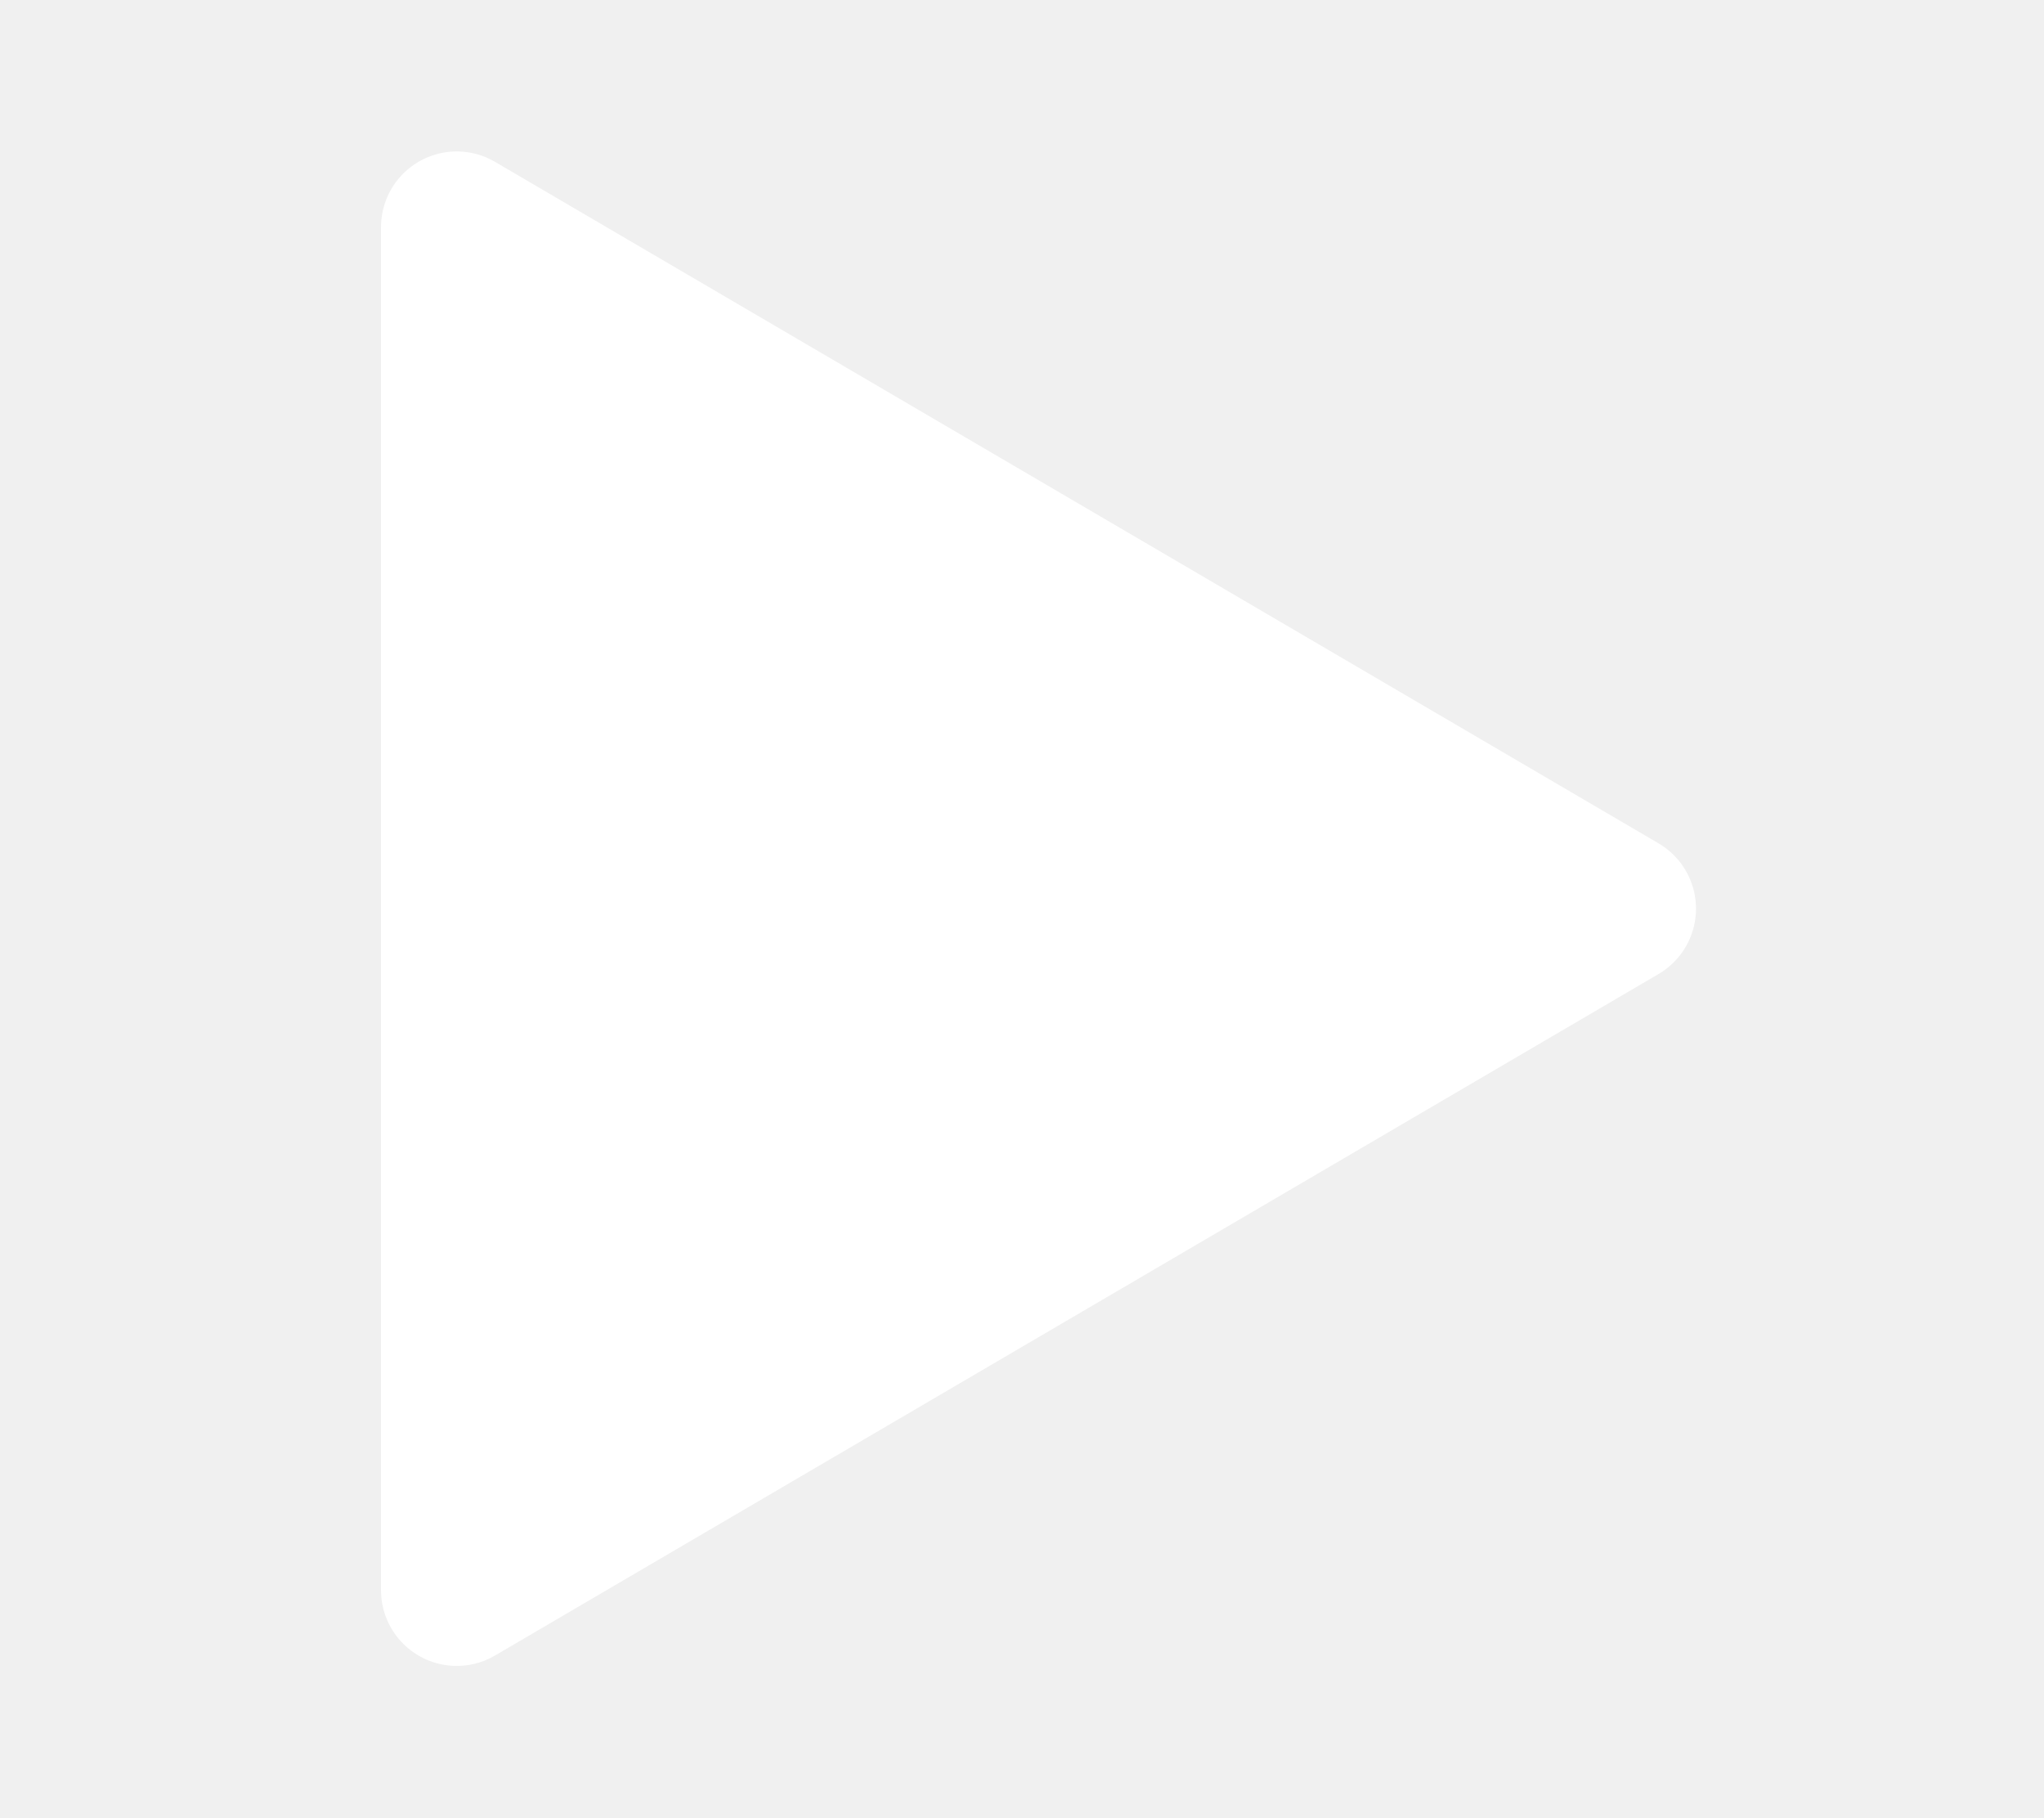
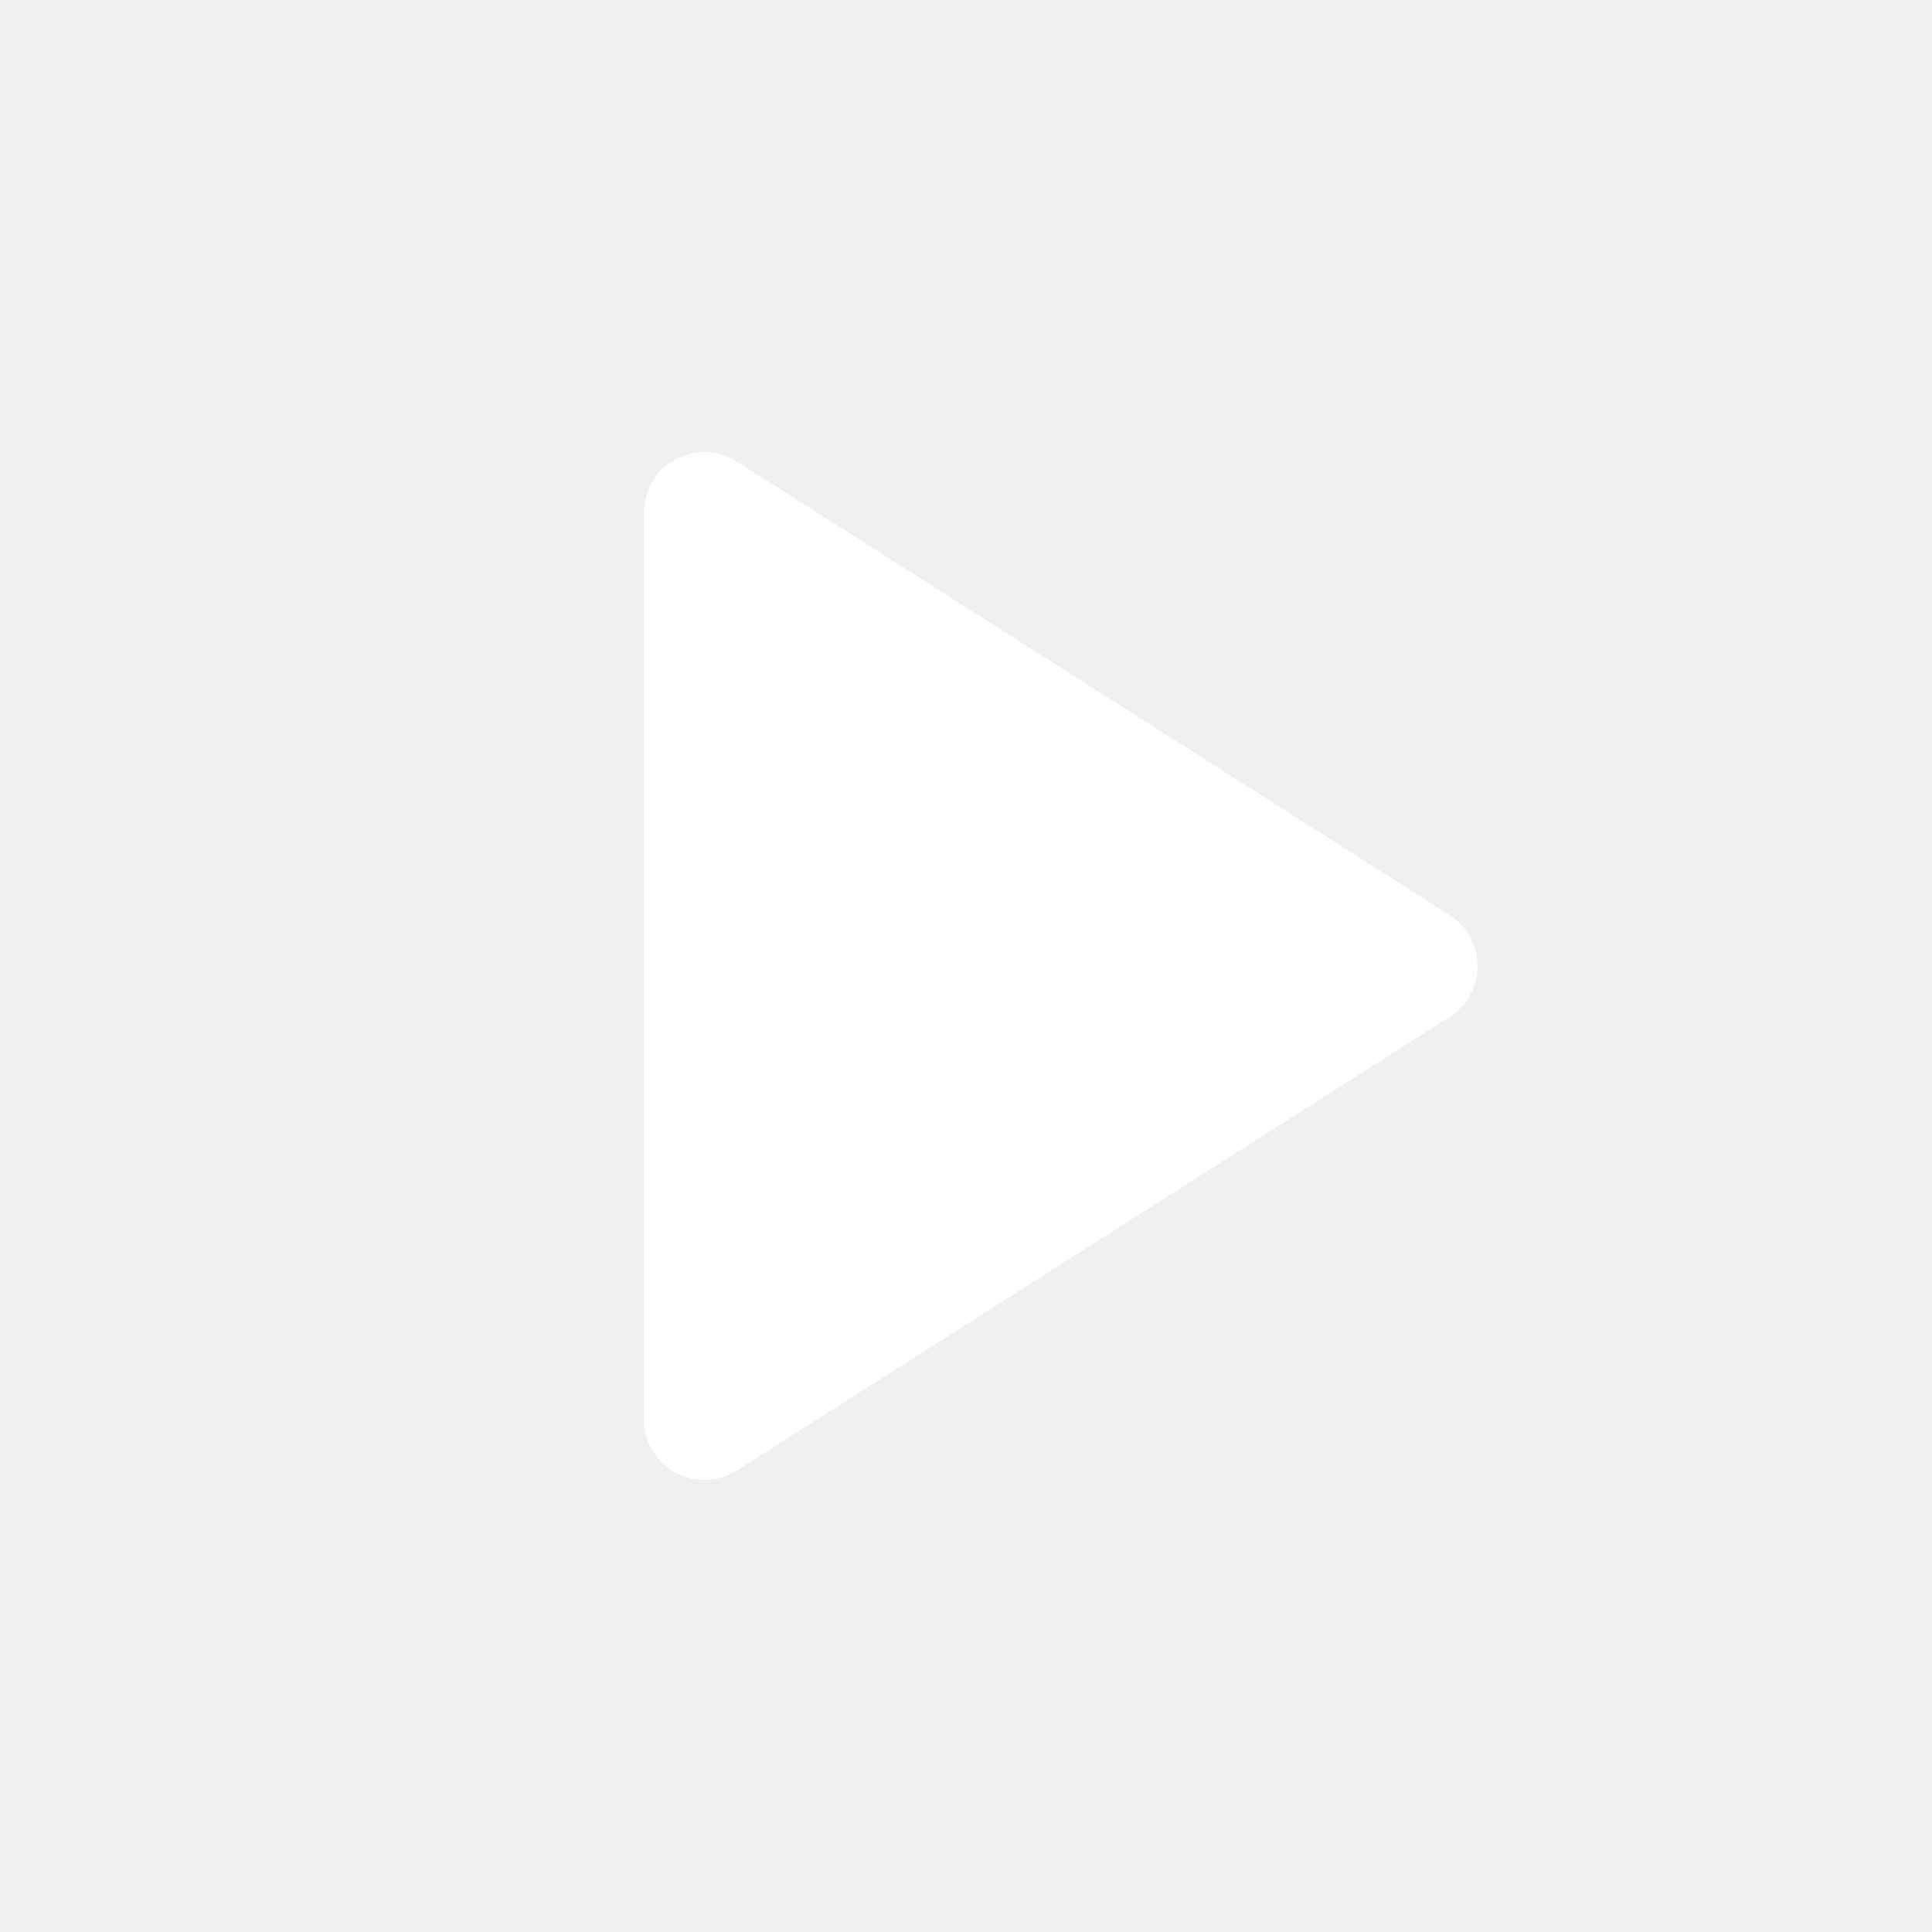
- <svg xmlns="http://www.w3.org/2000/svg" width="27" height="24" viewBox="0 0 27 24" fill="none">
-   <path d="M6.033 3L21.403 12L6.033 21V3Z" fill="white" stroke="white" stroke-width="2" stroke-linecap="round" stroke-linejoin="round" />
+ <svg xmlns="http://www.w3.org/2000/svg" width="32" height="32" viewBox="0 0 32 32" fill="none">
+   <path d="M12.204 7.645C11.538 7.221 10.667 7.699 10.667 8.488V23.512C10.667 24.301 11.538 24.779 12.204 24.355L24.008 16.844C24.625 16.451 24.625 15.549 24.008 15.156L12.204 7.645Z" fill="white" />
</svg>
